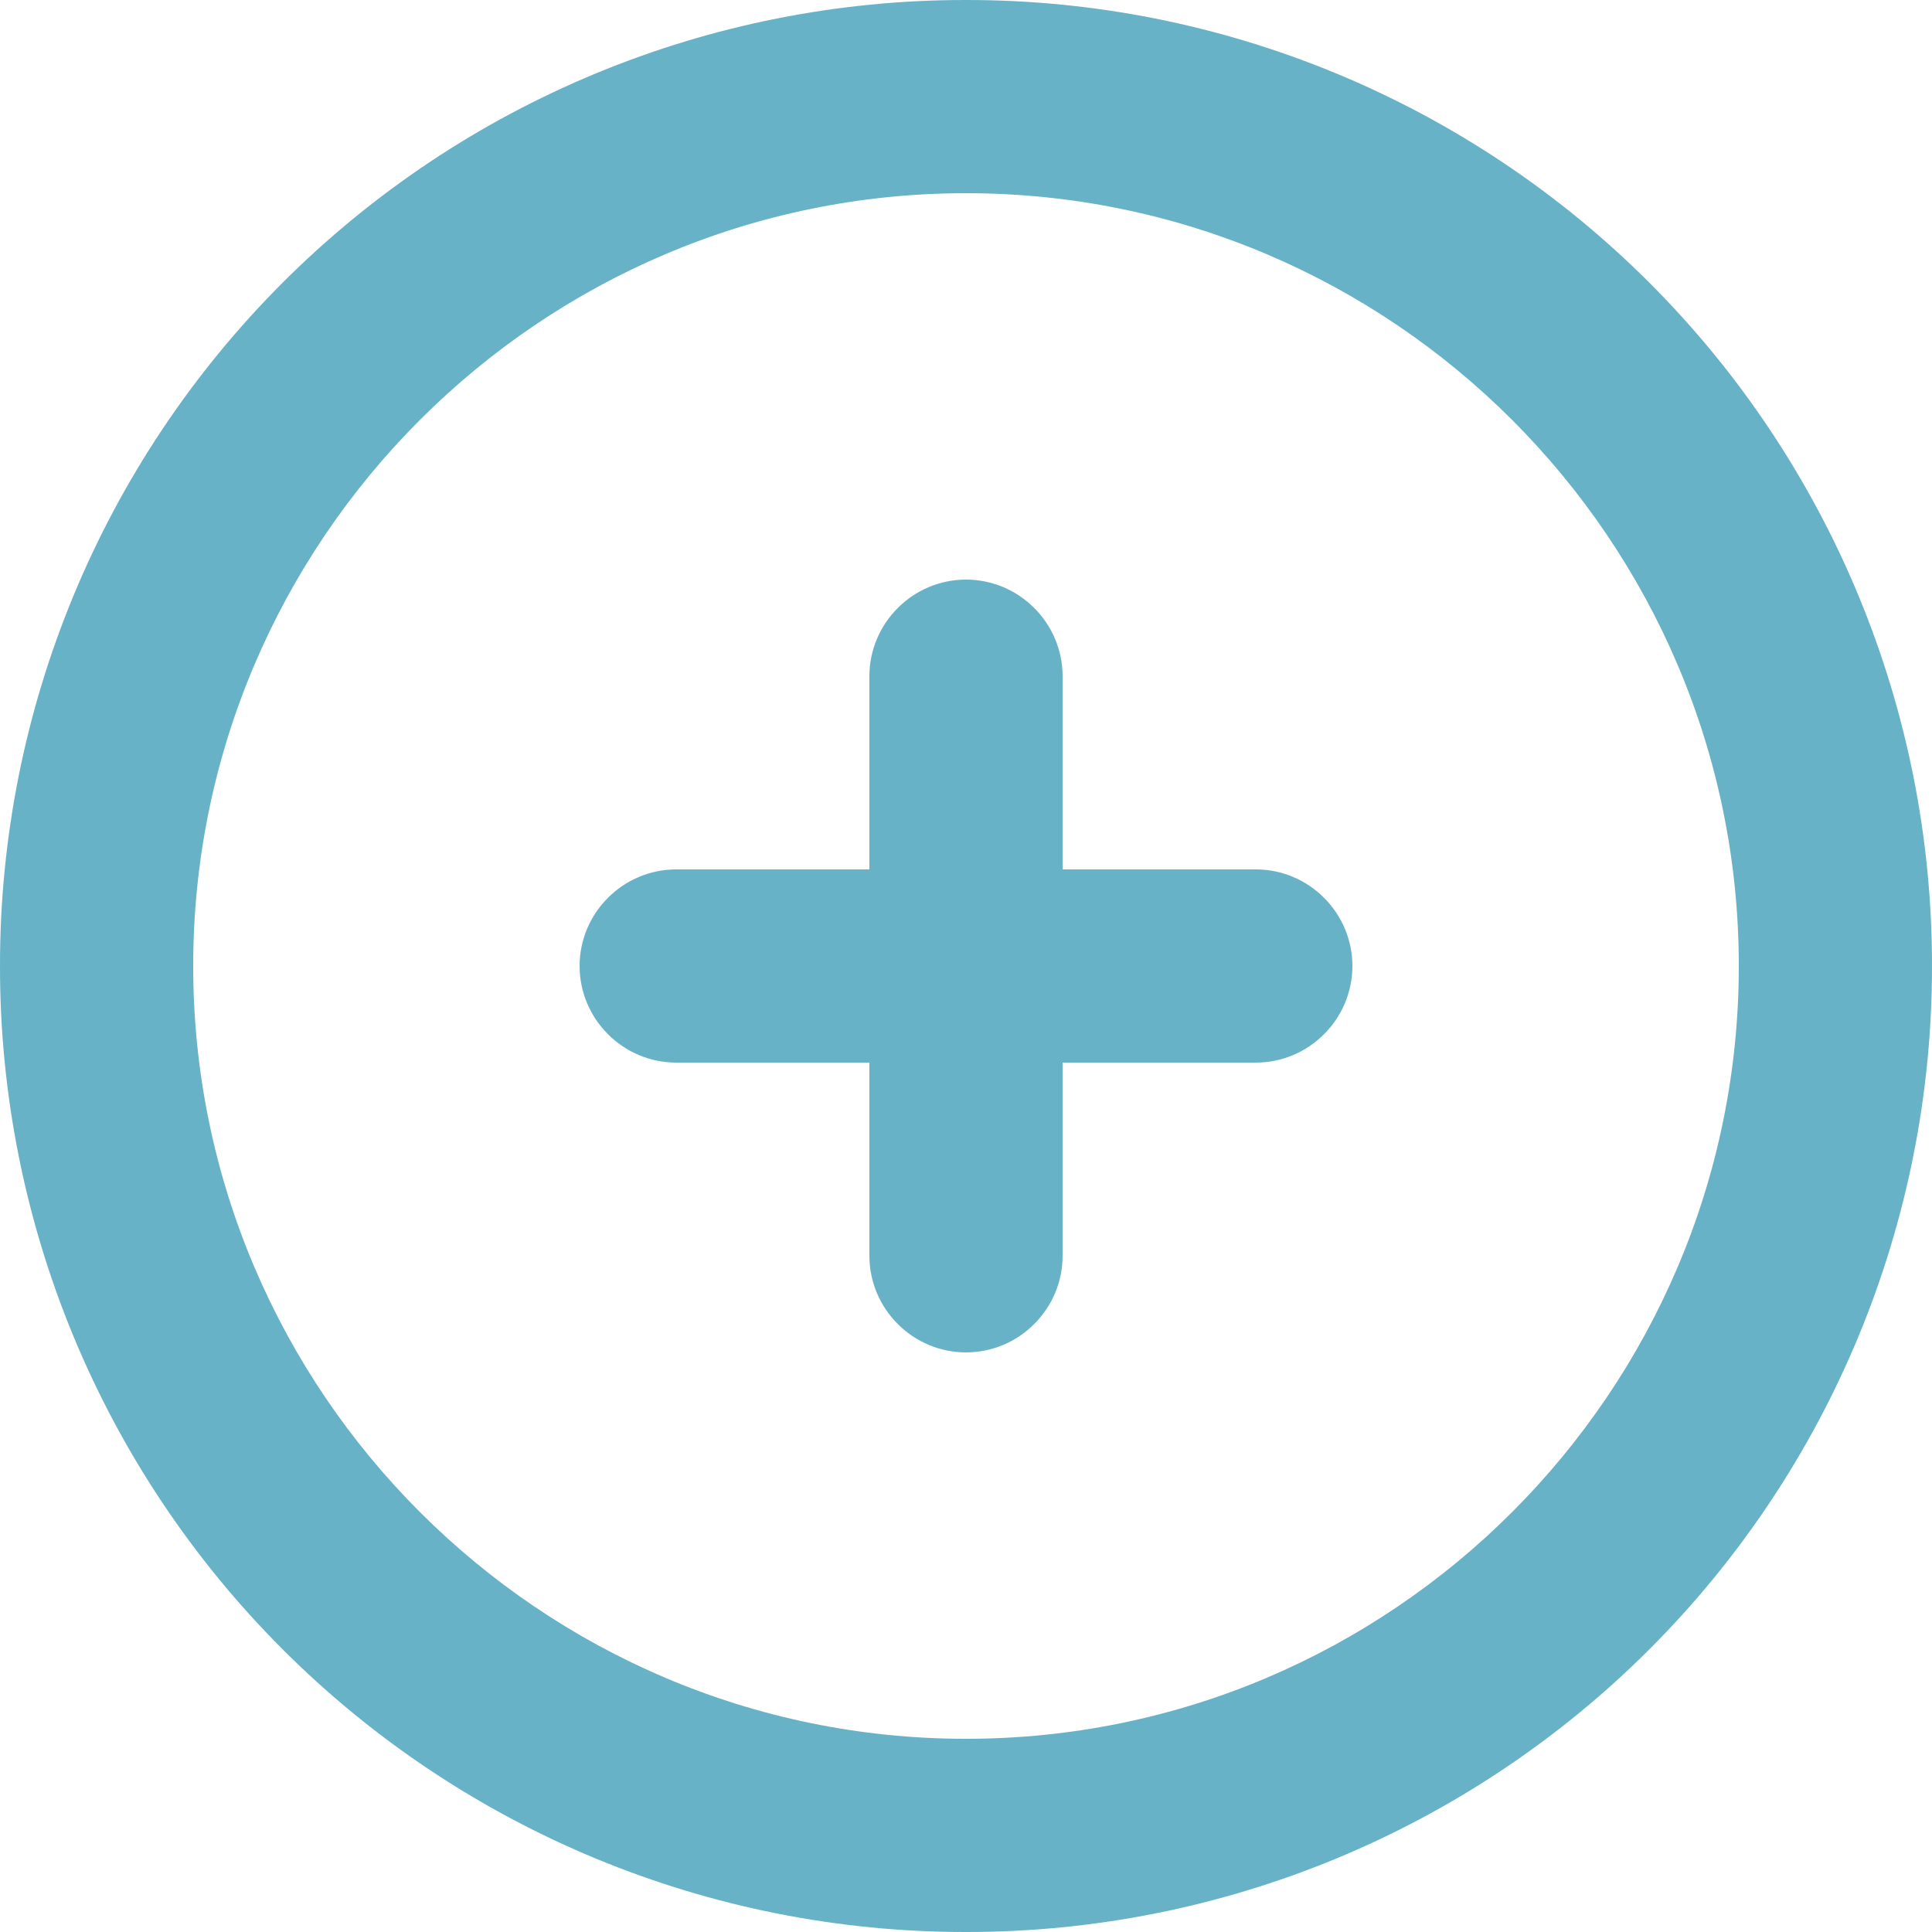
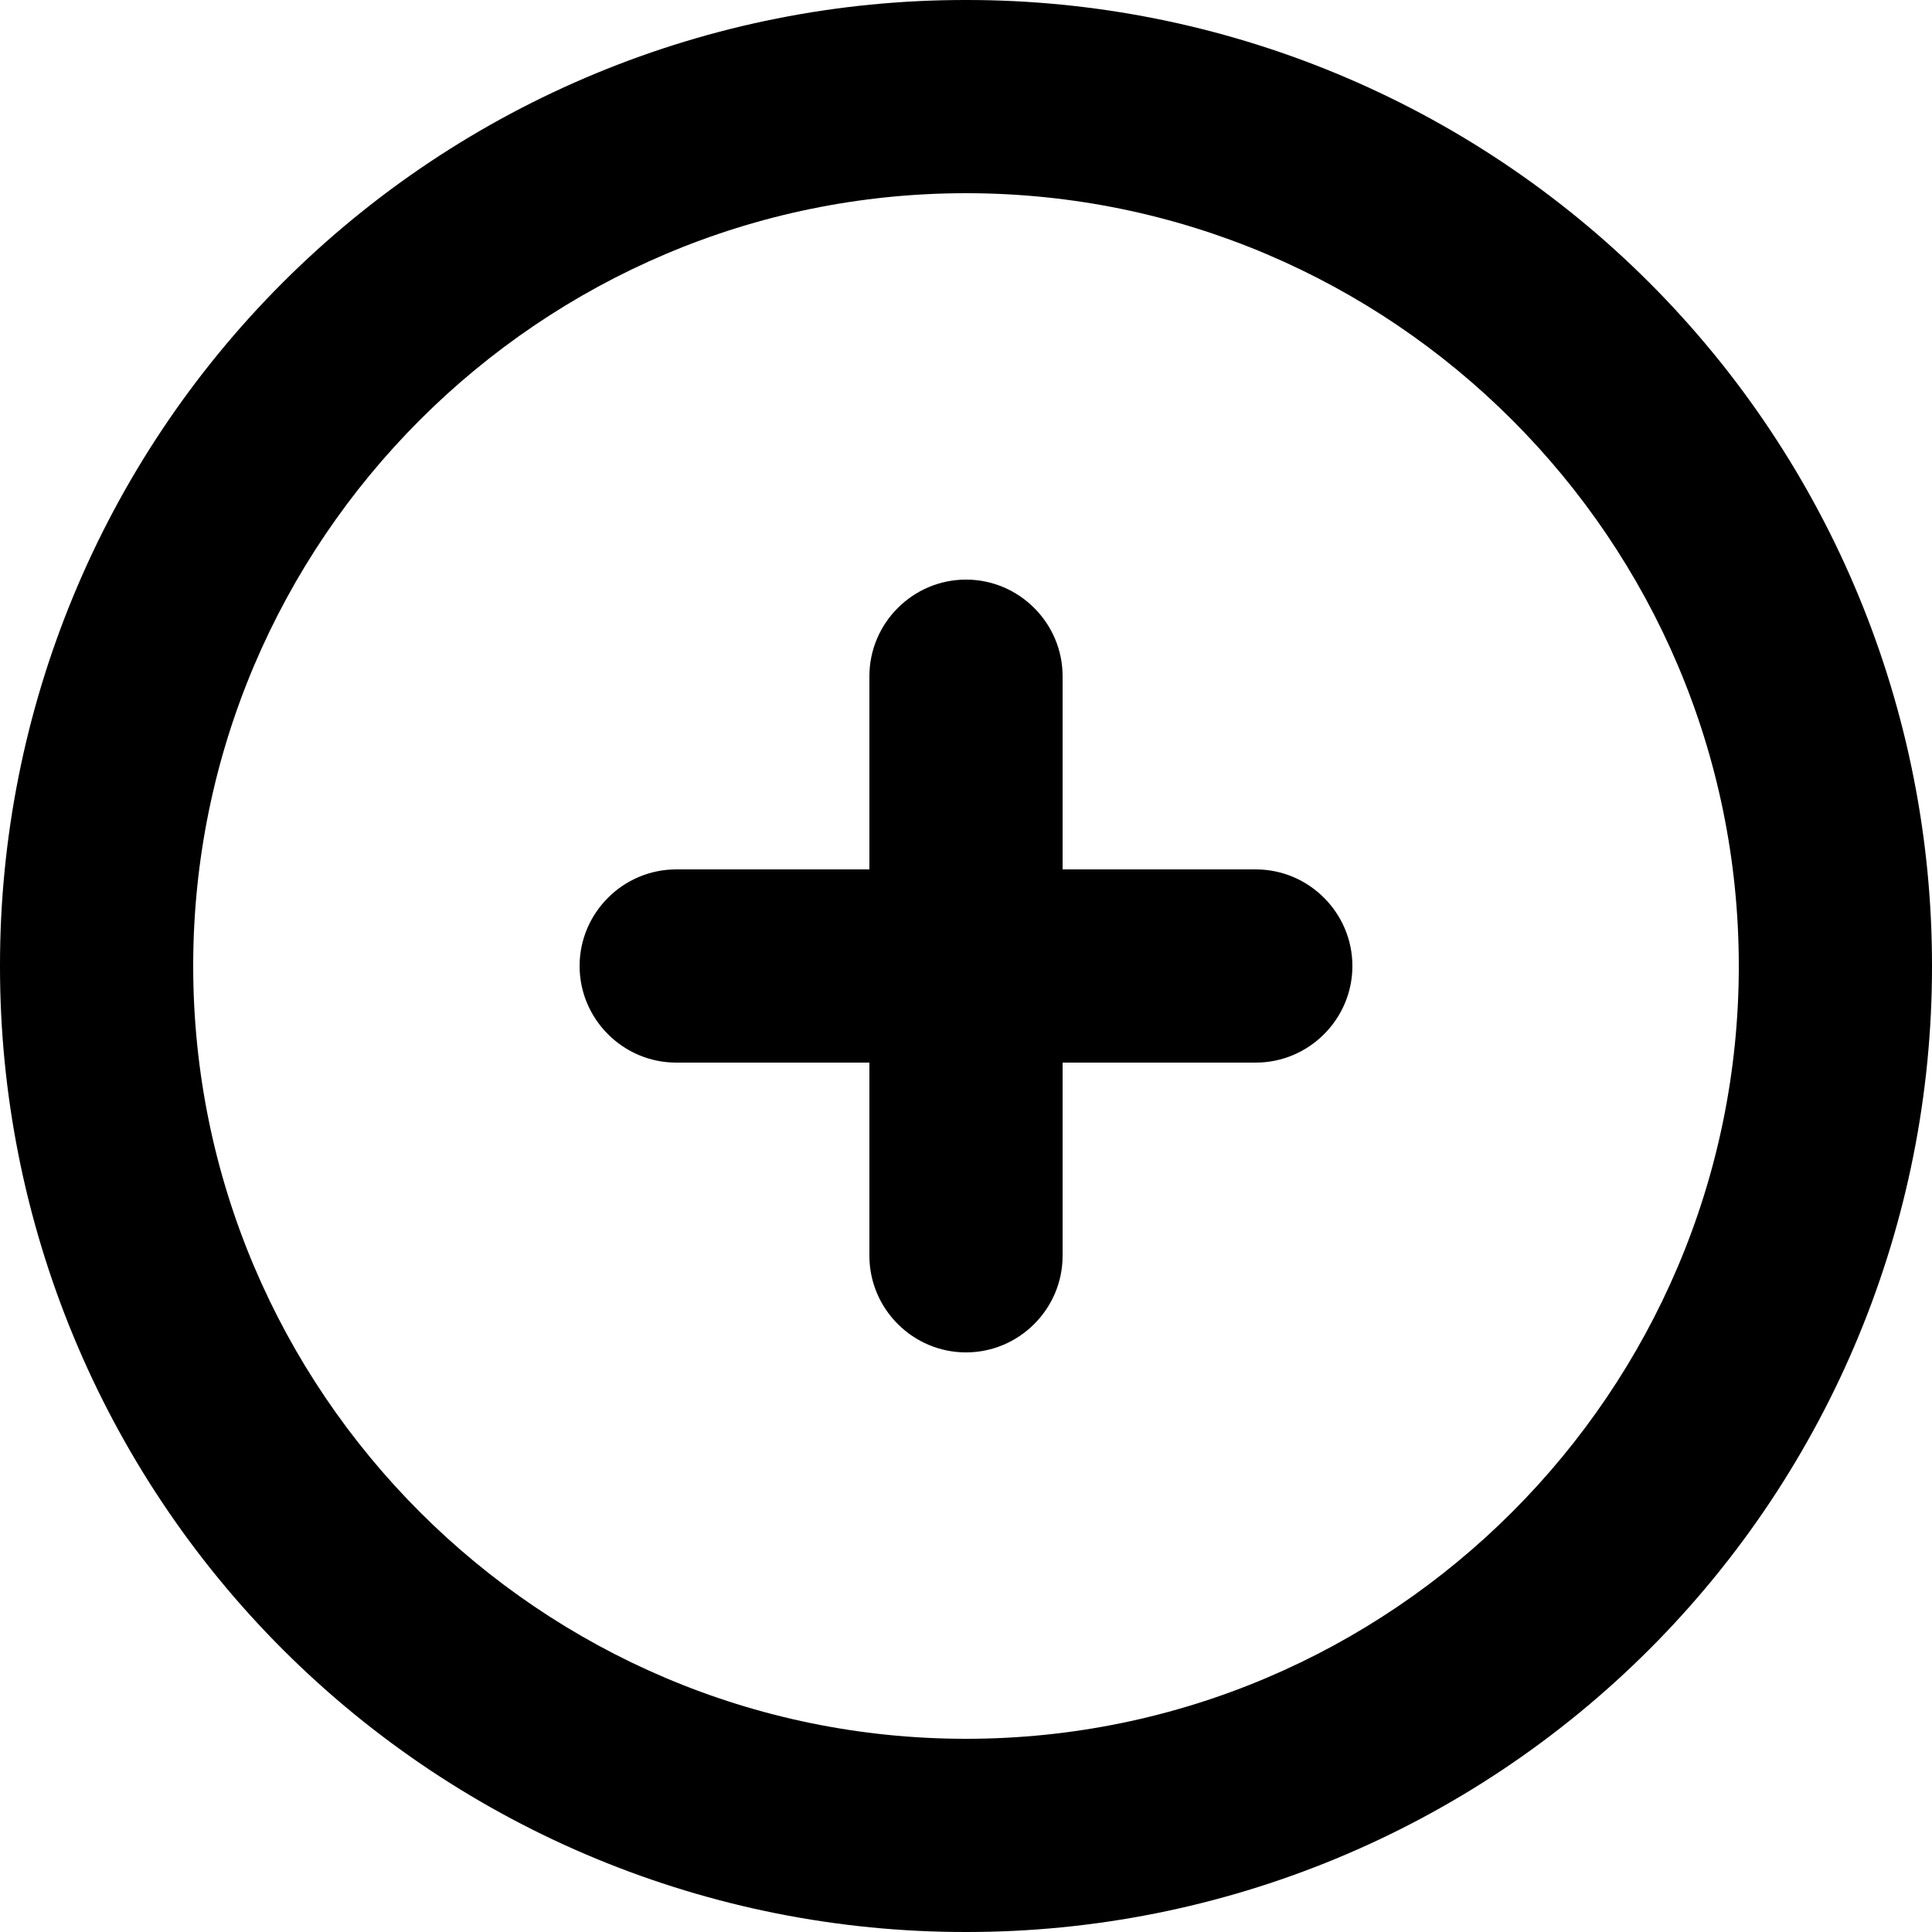
- <svg xmlns="http://www.w3.org/2000/svg" width="14" height="14" viewBox="0 0 20 20">
-   <path fill="#68B2C8" fill-rule="evenodd" d="M10 20A9.99 9.99 0 0 1 0 10 9.99 9.99 0 0 1 10 0a9.99 9.99 0 0 1 10 10 9.99 9.99 0 0 1-10 10zm0-2c4.409 0 8-3.592 8-8 0-4.409-3.592-8-8-8-4.408 0-8 3.592-8 8 0 4.408 3.592 8 8 8zm1-9h2c.55 0 1 .45 1 1s-.45 1-1 1h-2v2c0 .55-.45 1-1 1s-1-.45-1-1v-2H7c-.55 0-1-.45-1-1s.45-1 1-1h2V7c0-.55.45-1 1-1s1 .45 1 1v2z" />
+ <svg xmlns="http://www.w3.org/2000/svg" viewBox="0 0 20 20">
+   <path fill-rule="evenodd" d="M10 20A9.99 9.99 0 0 1 0 10 9.99 9.99 0 0 1 10 0a9.99 9.99 0 0 1 10 10 9.99 9.99 0 0 1-10 10zm0-2c4.409 0 8-3.592 8-8 0-4.409-3.592-8-8-8-4.408 0-8 3.592-8 8 0 4.408 3.592 8 8 8zm1-9h2c.55 0 1 .45 1 1s-.45 1-1 1h-2v2c0 .55-.45 1-1 1s-1-.45-1-1v-2H7c-.55 0-1-.45-1-1s.45-1 1-1h2V7c0-.55.45-1 1-1s1 .45 1 1v2z" />
</svg>
